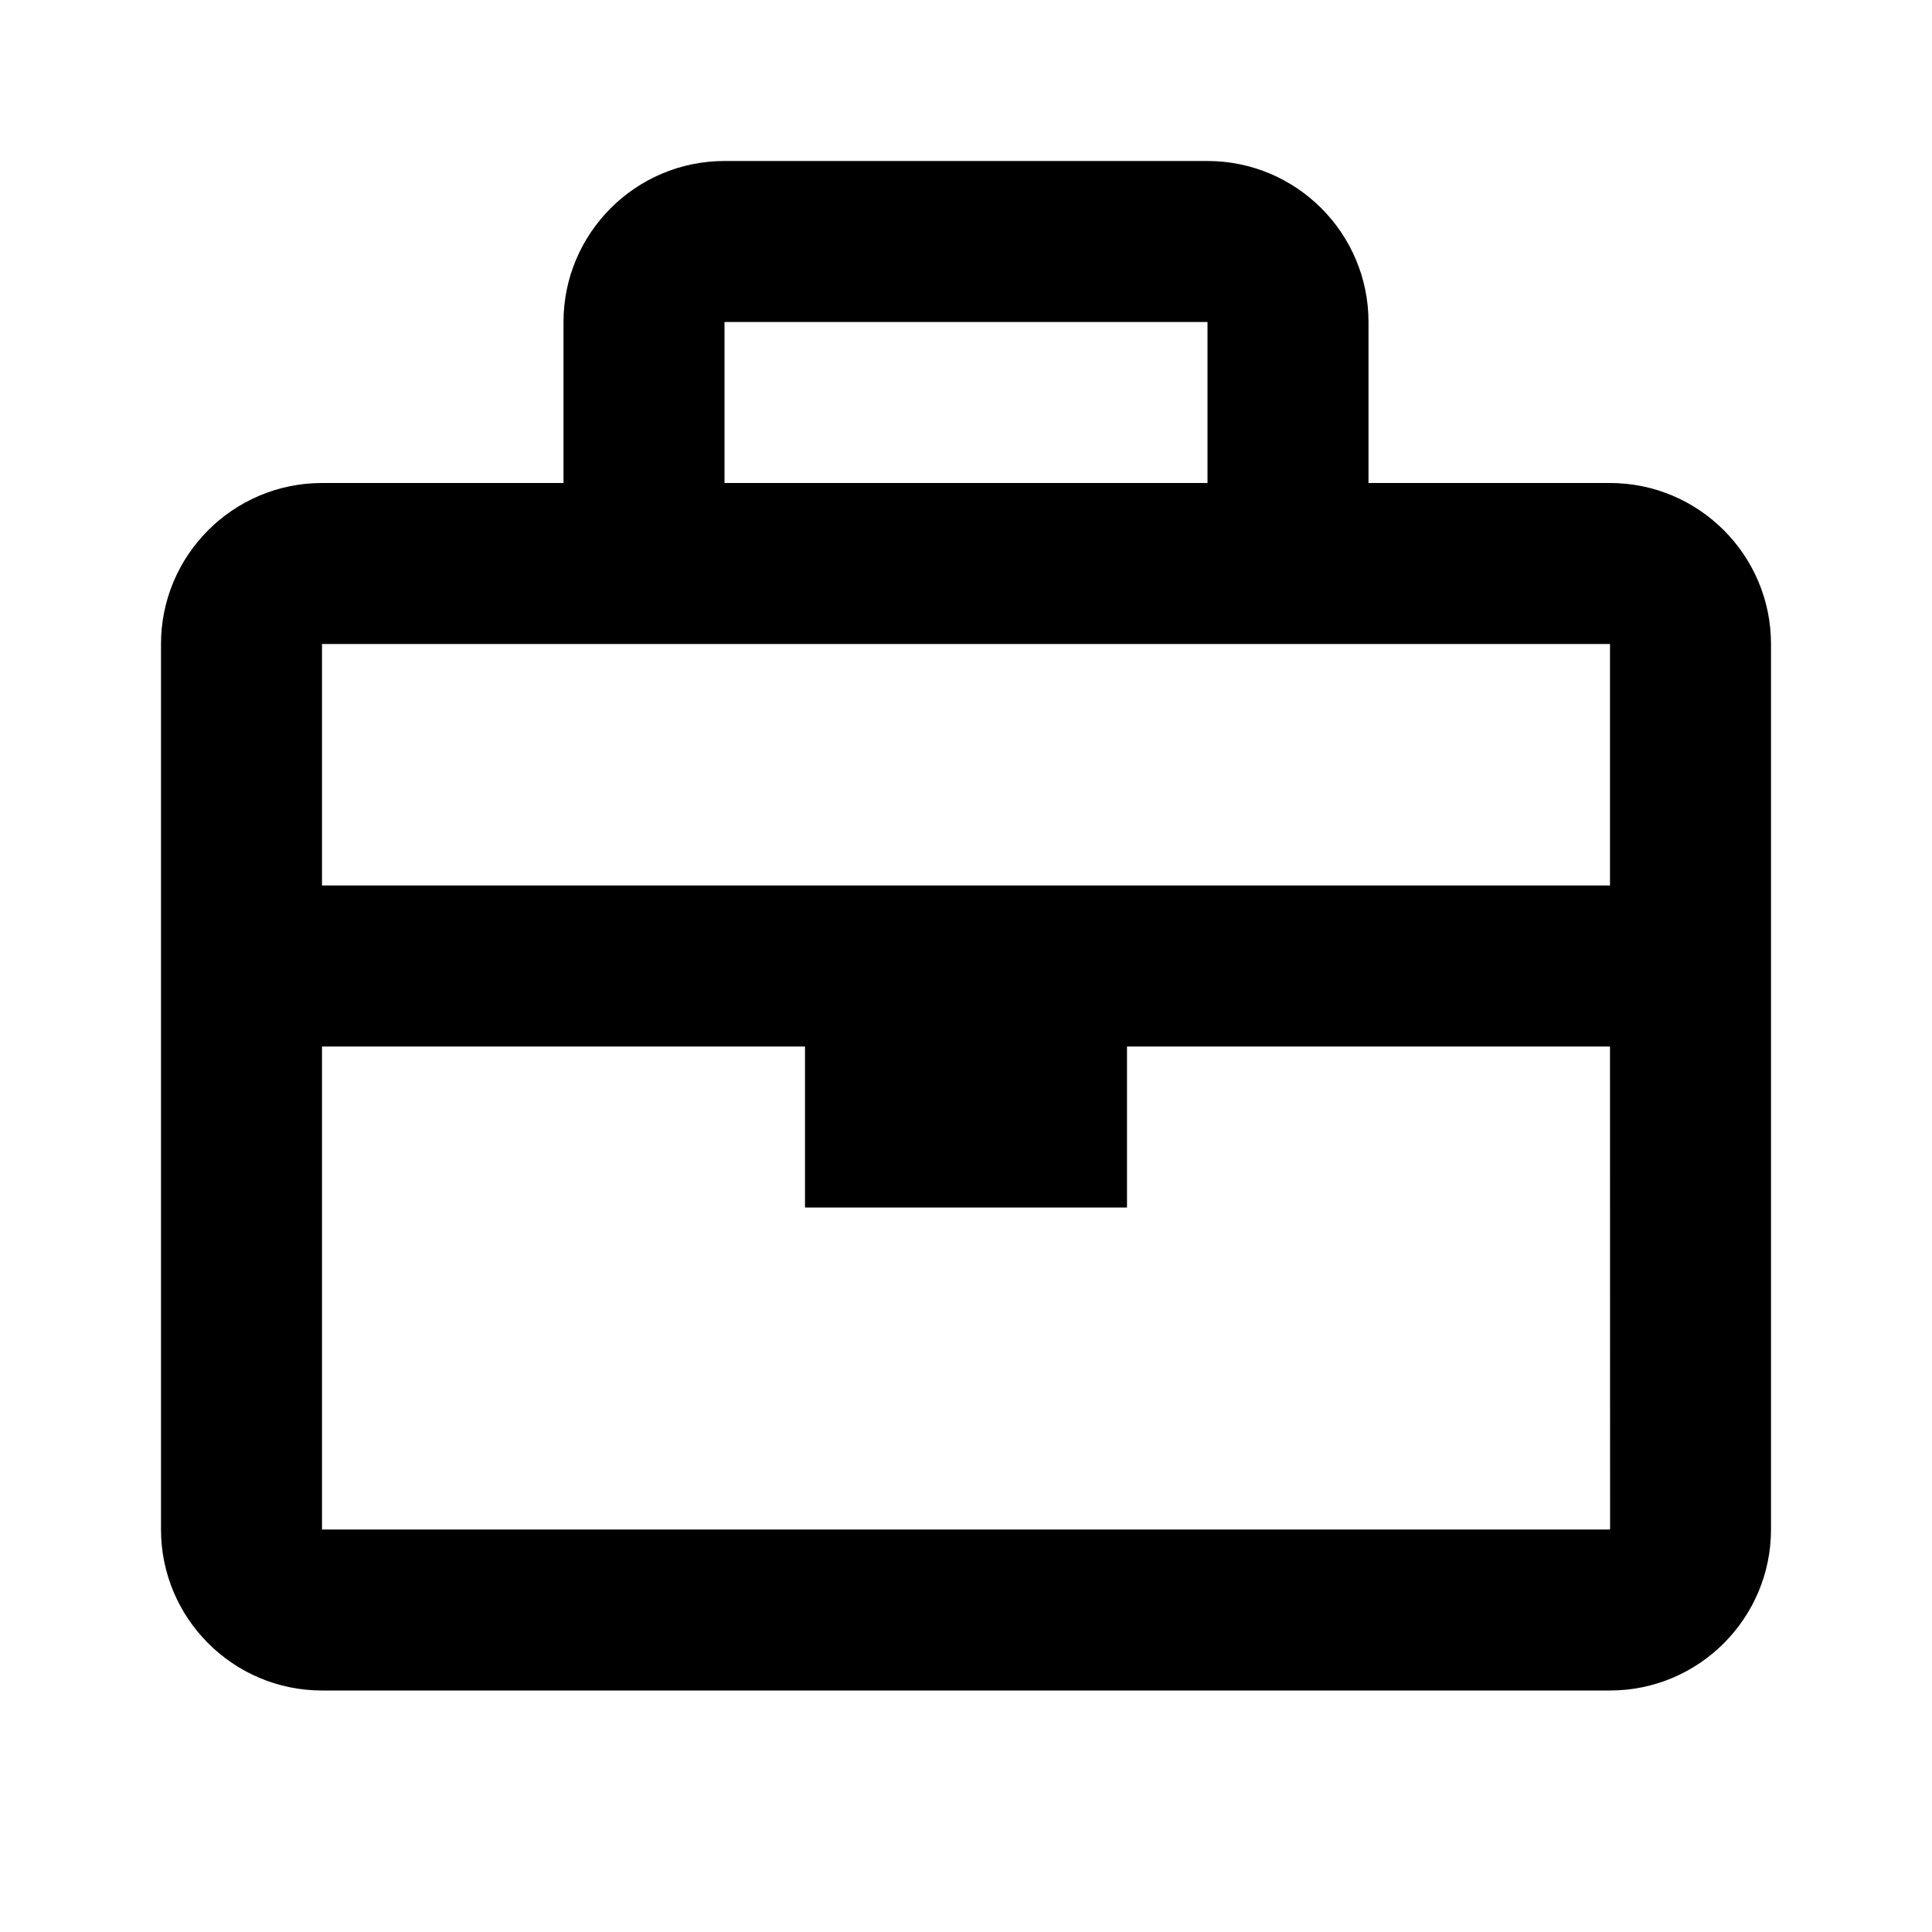
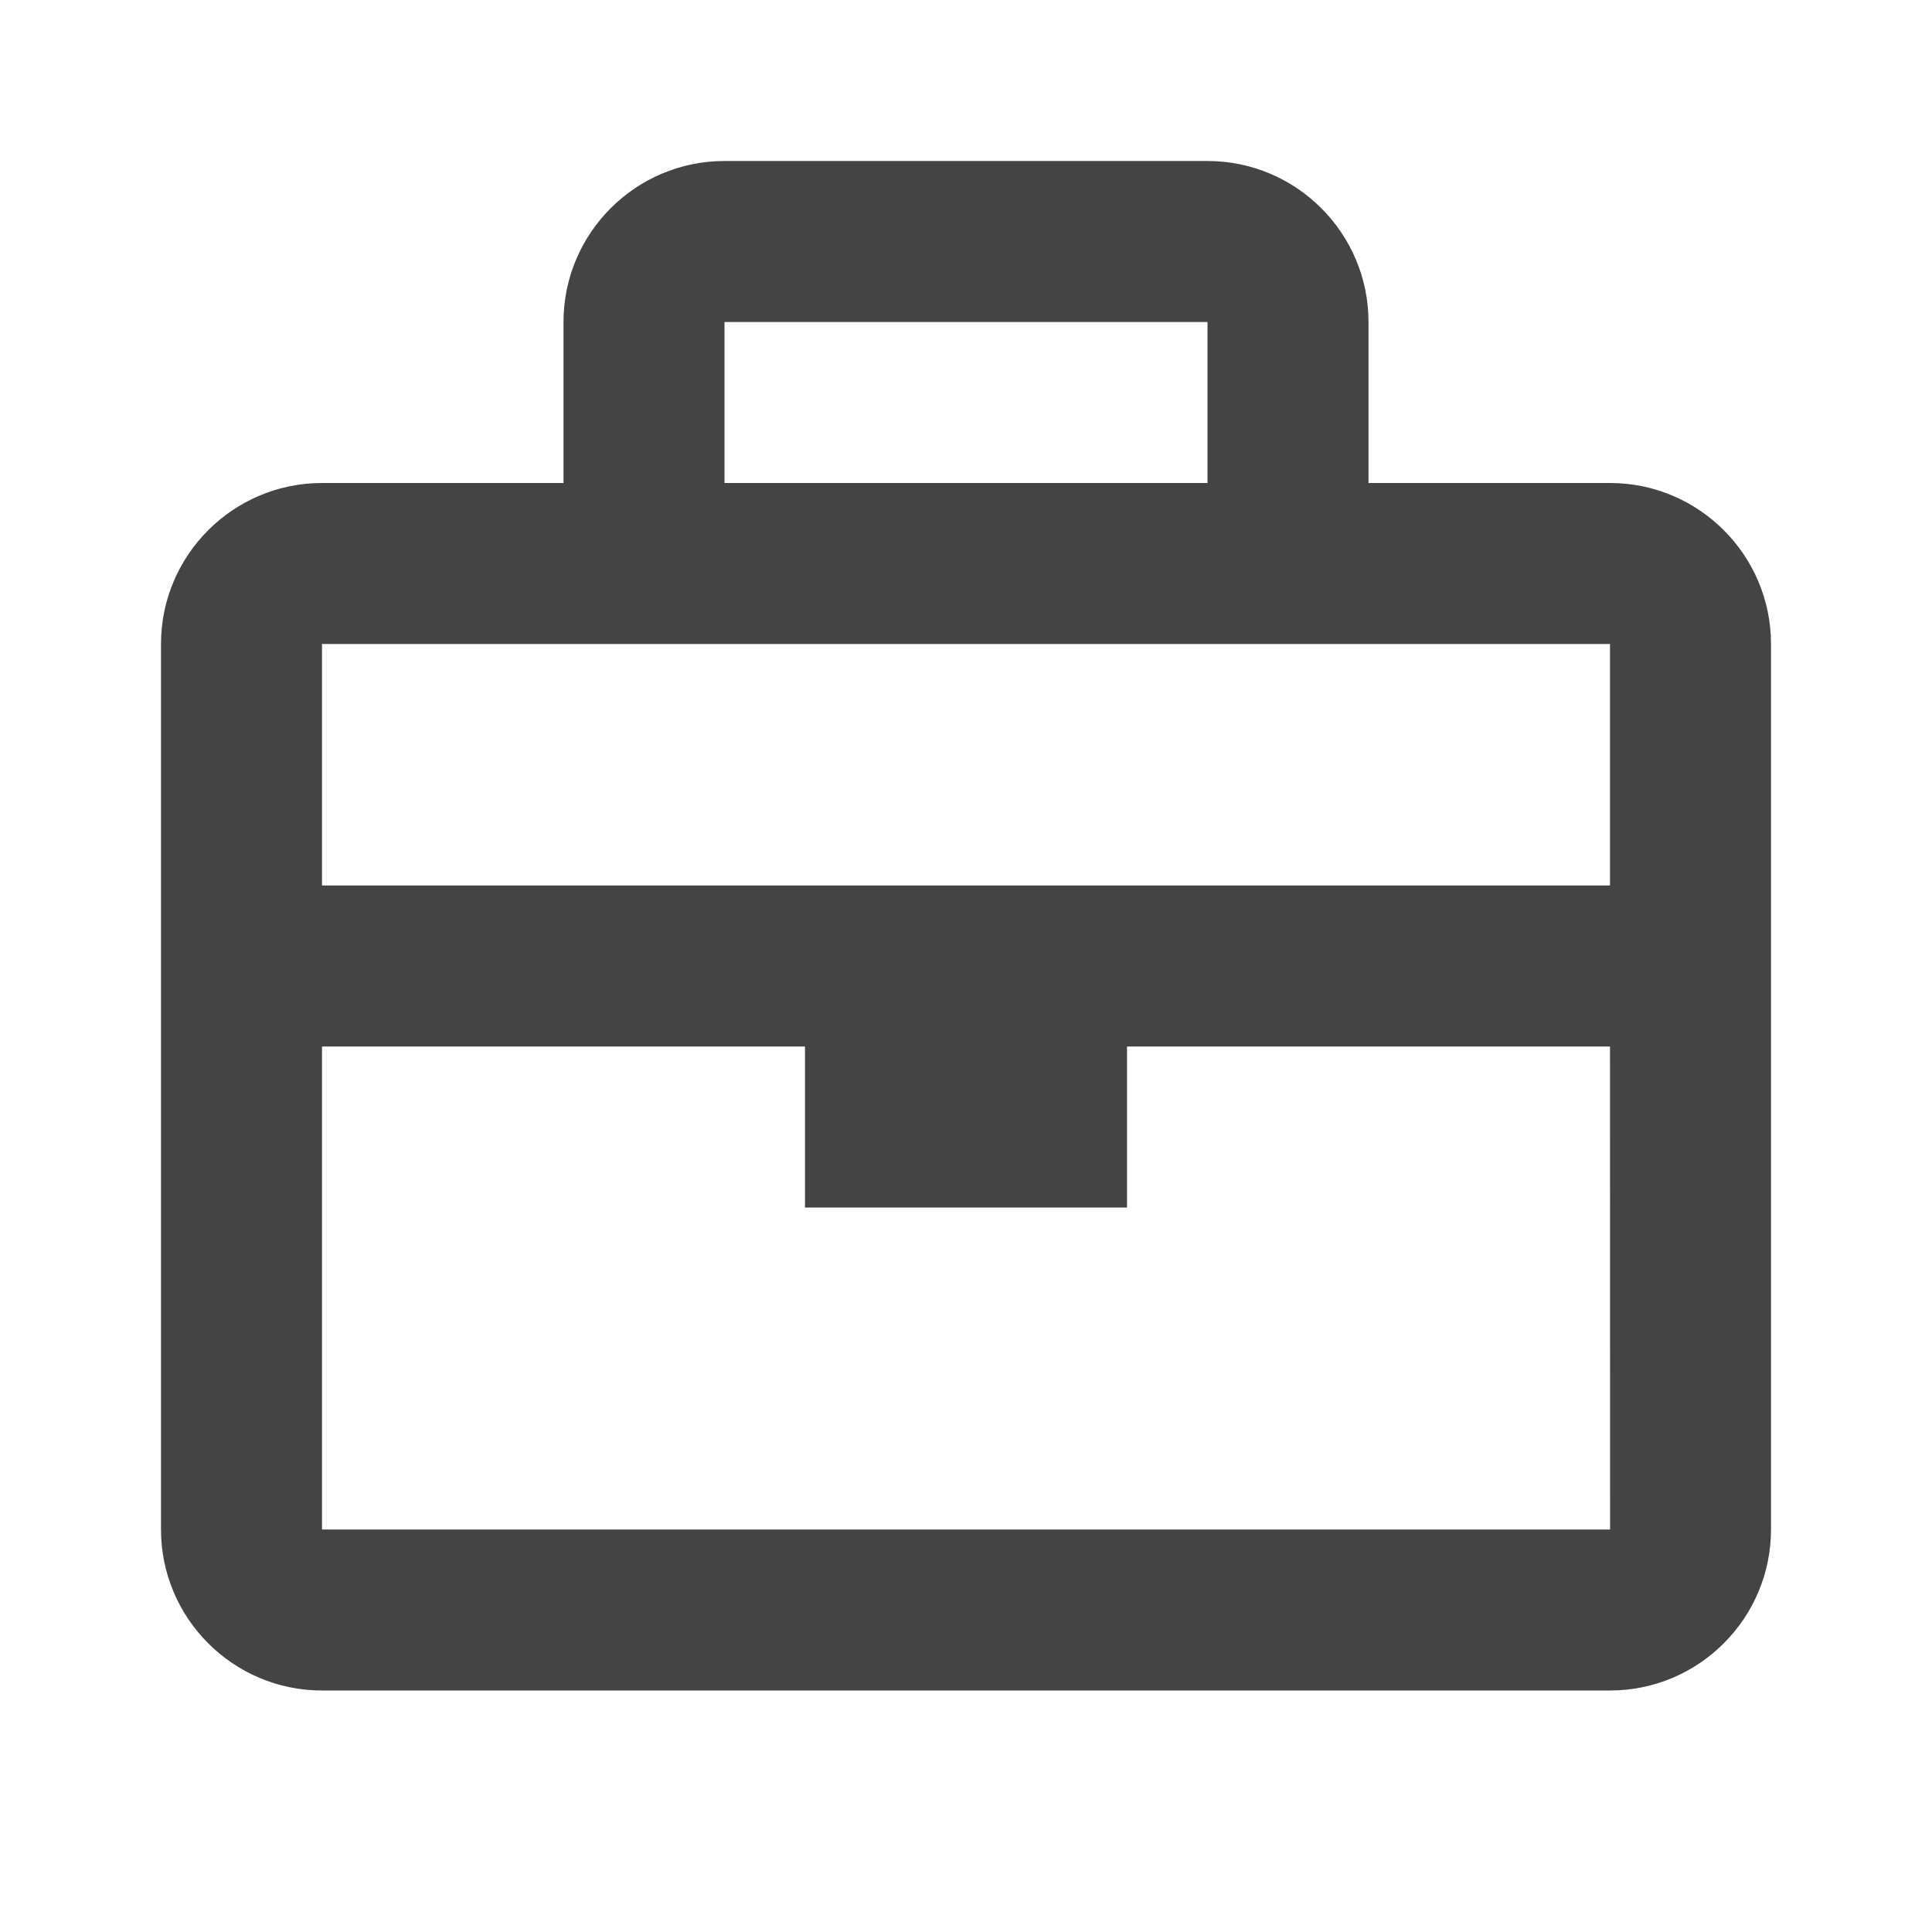
- <svg xmlns="http://www.w3.org/2000/svg" width="24" height="24" viewBox="0 0 24 24" style="fill: rgba(0, 0, 0, 1);transform: ;msFilter:;">
+ <svg xmlns="http://www.w3.org/2000/svg" width="24" height="24" viewBox="0 0 24 24" style="fill: #444;transform: ;msFilter:;">
  <path d="M20 6h-3V4c0-1.103-.897-2-2-2H9c-1.103 0-2 .897-2 2v2H4c-1.103 0-2 .897-2 2v11c0 1.103.897 2 2 2h16c1.103 0 2-.897 2-2V8c0-1.103-.897-2-2-2zm-5-2v2H9V4h6zM8 8h12v3H4V8h4zM4 19v-6h6v2h4v-2h6l.001 6H4z" />
</svg>
